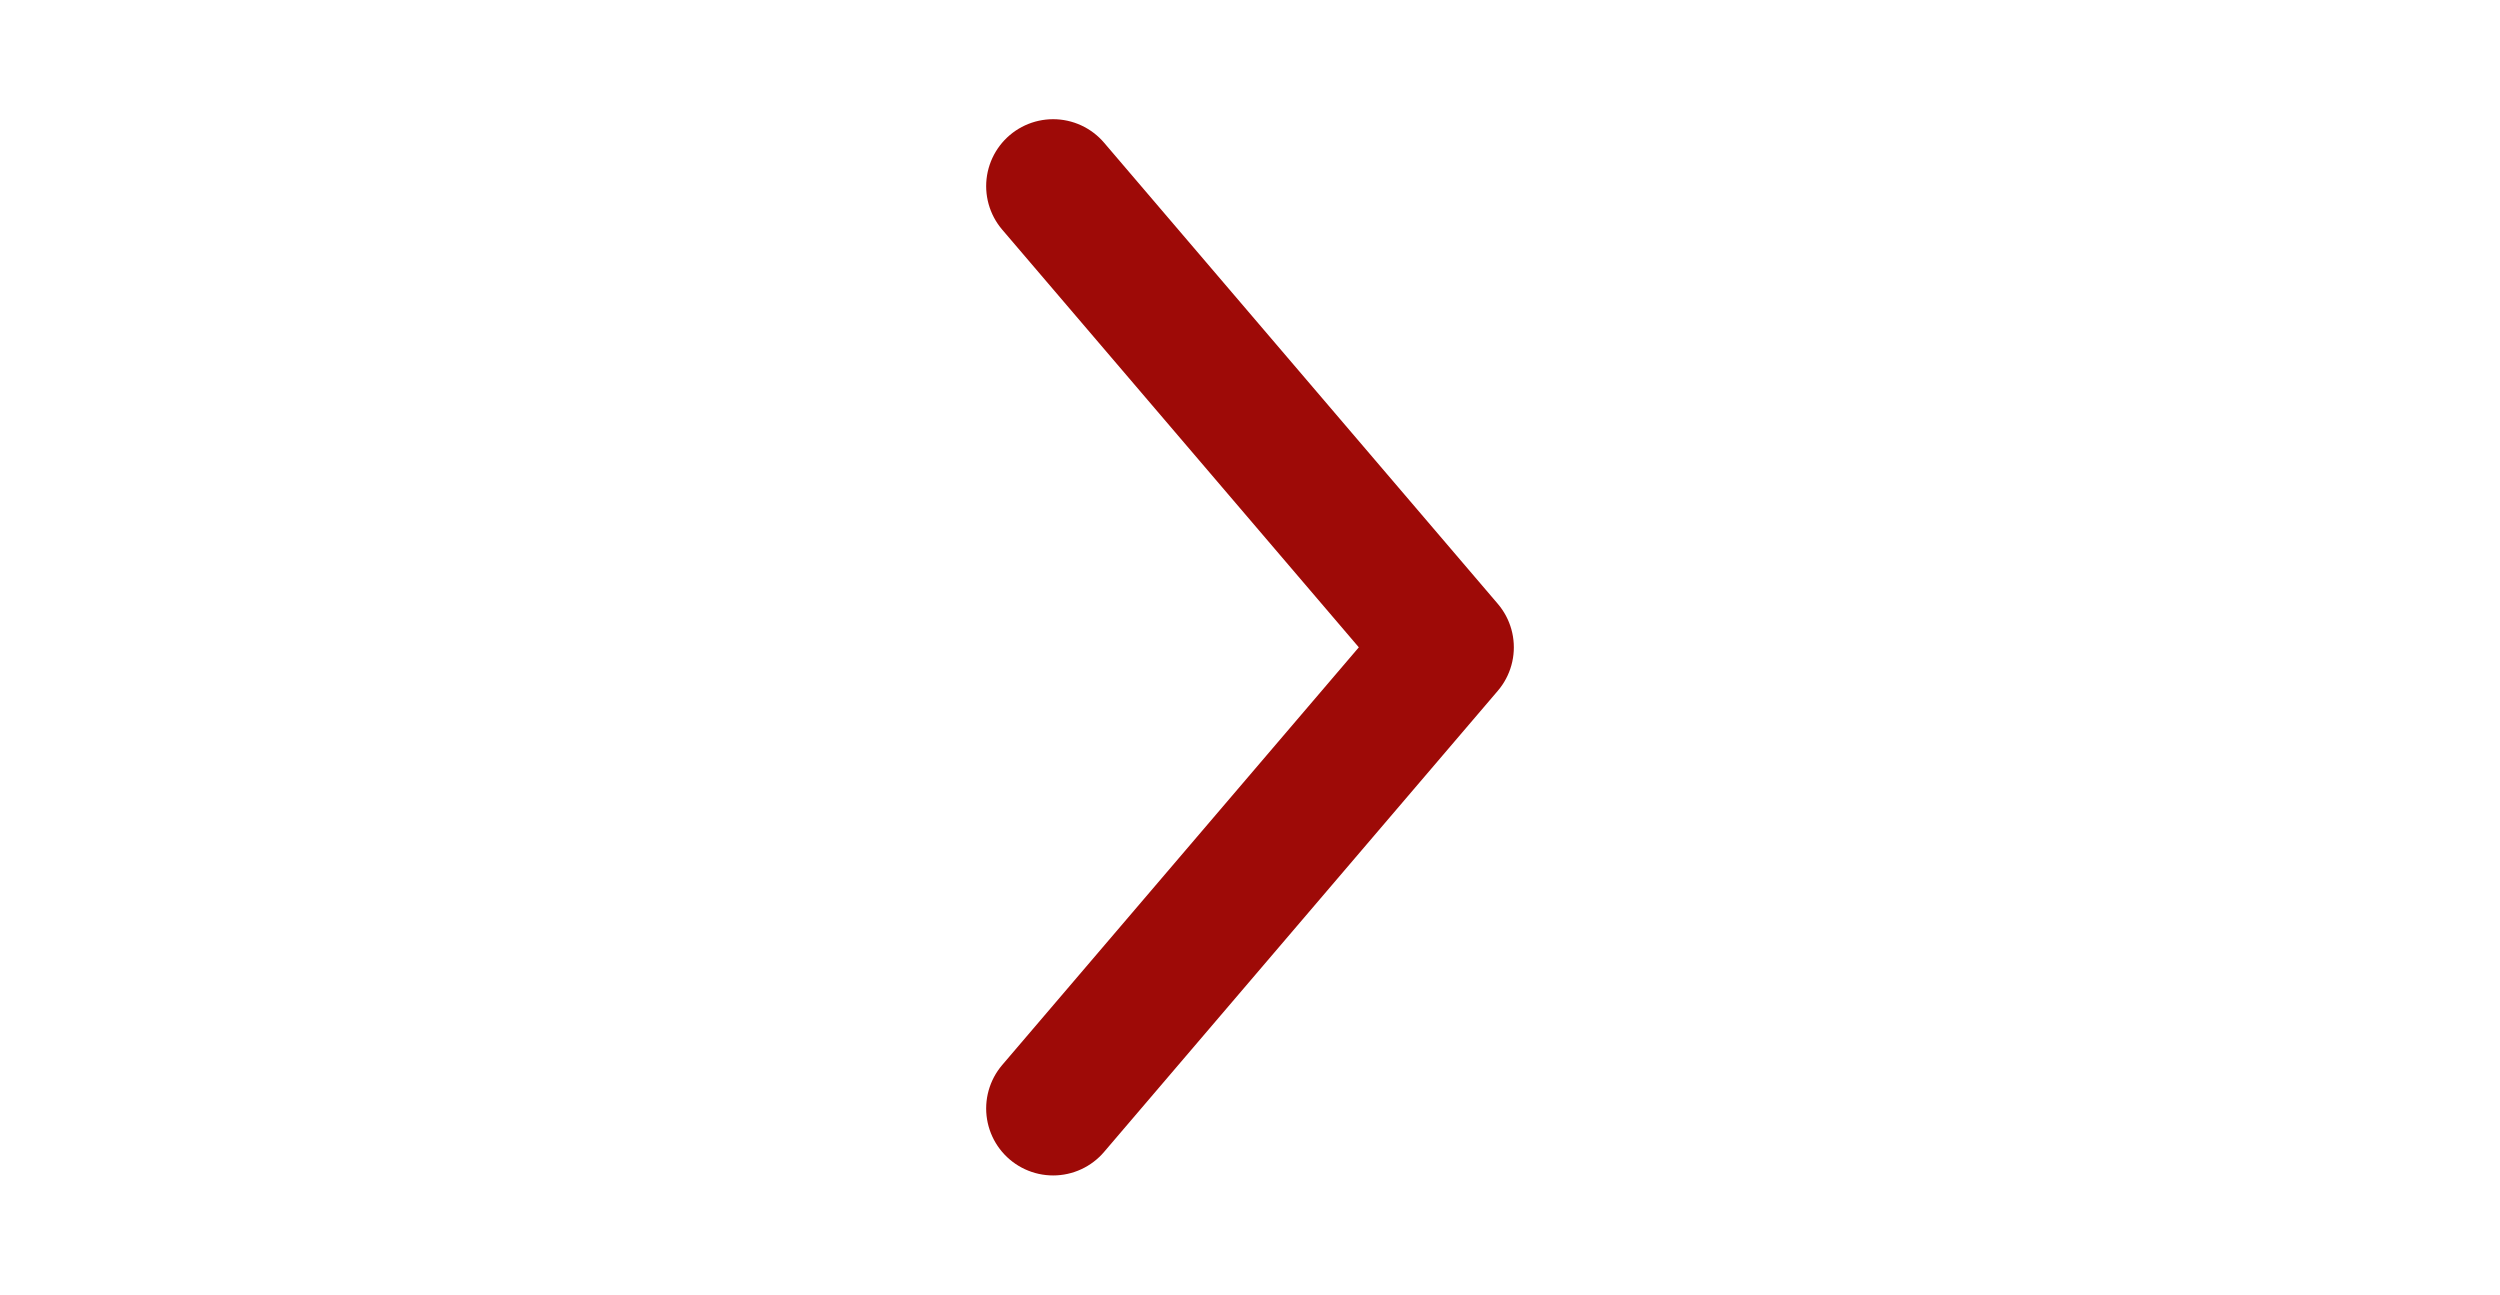
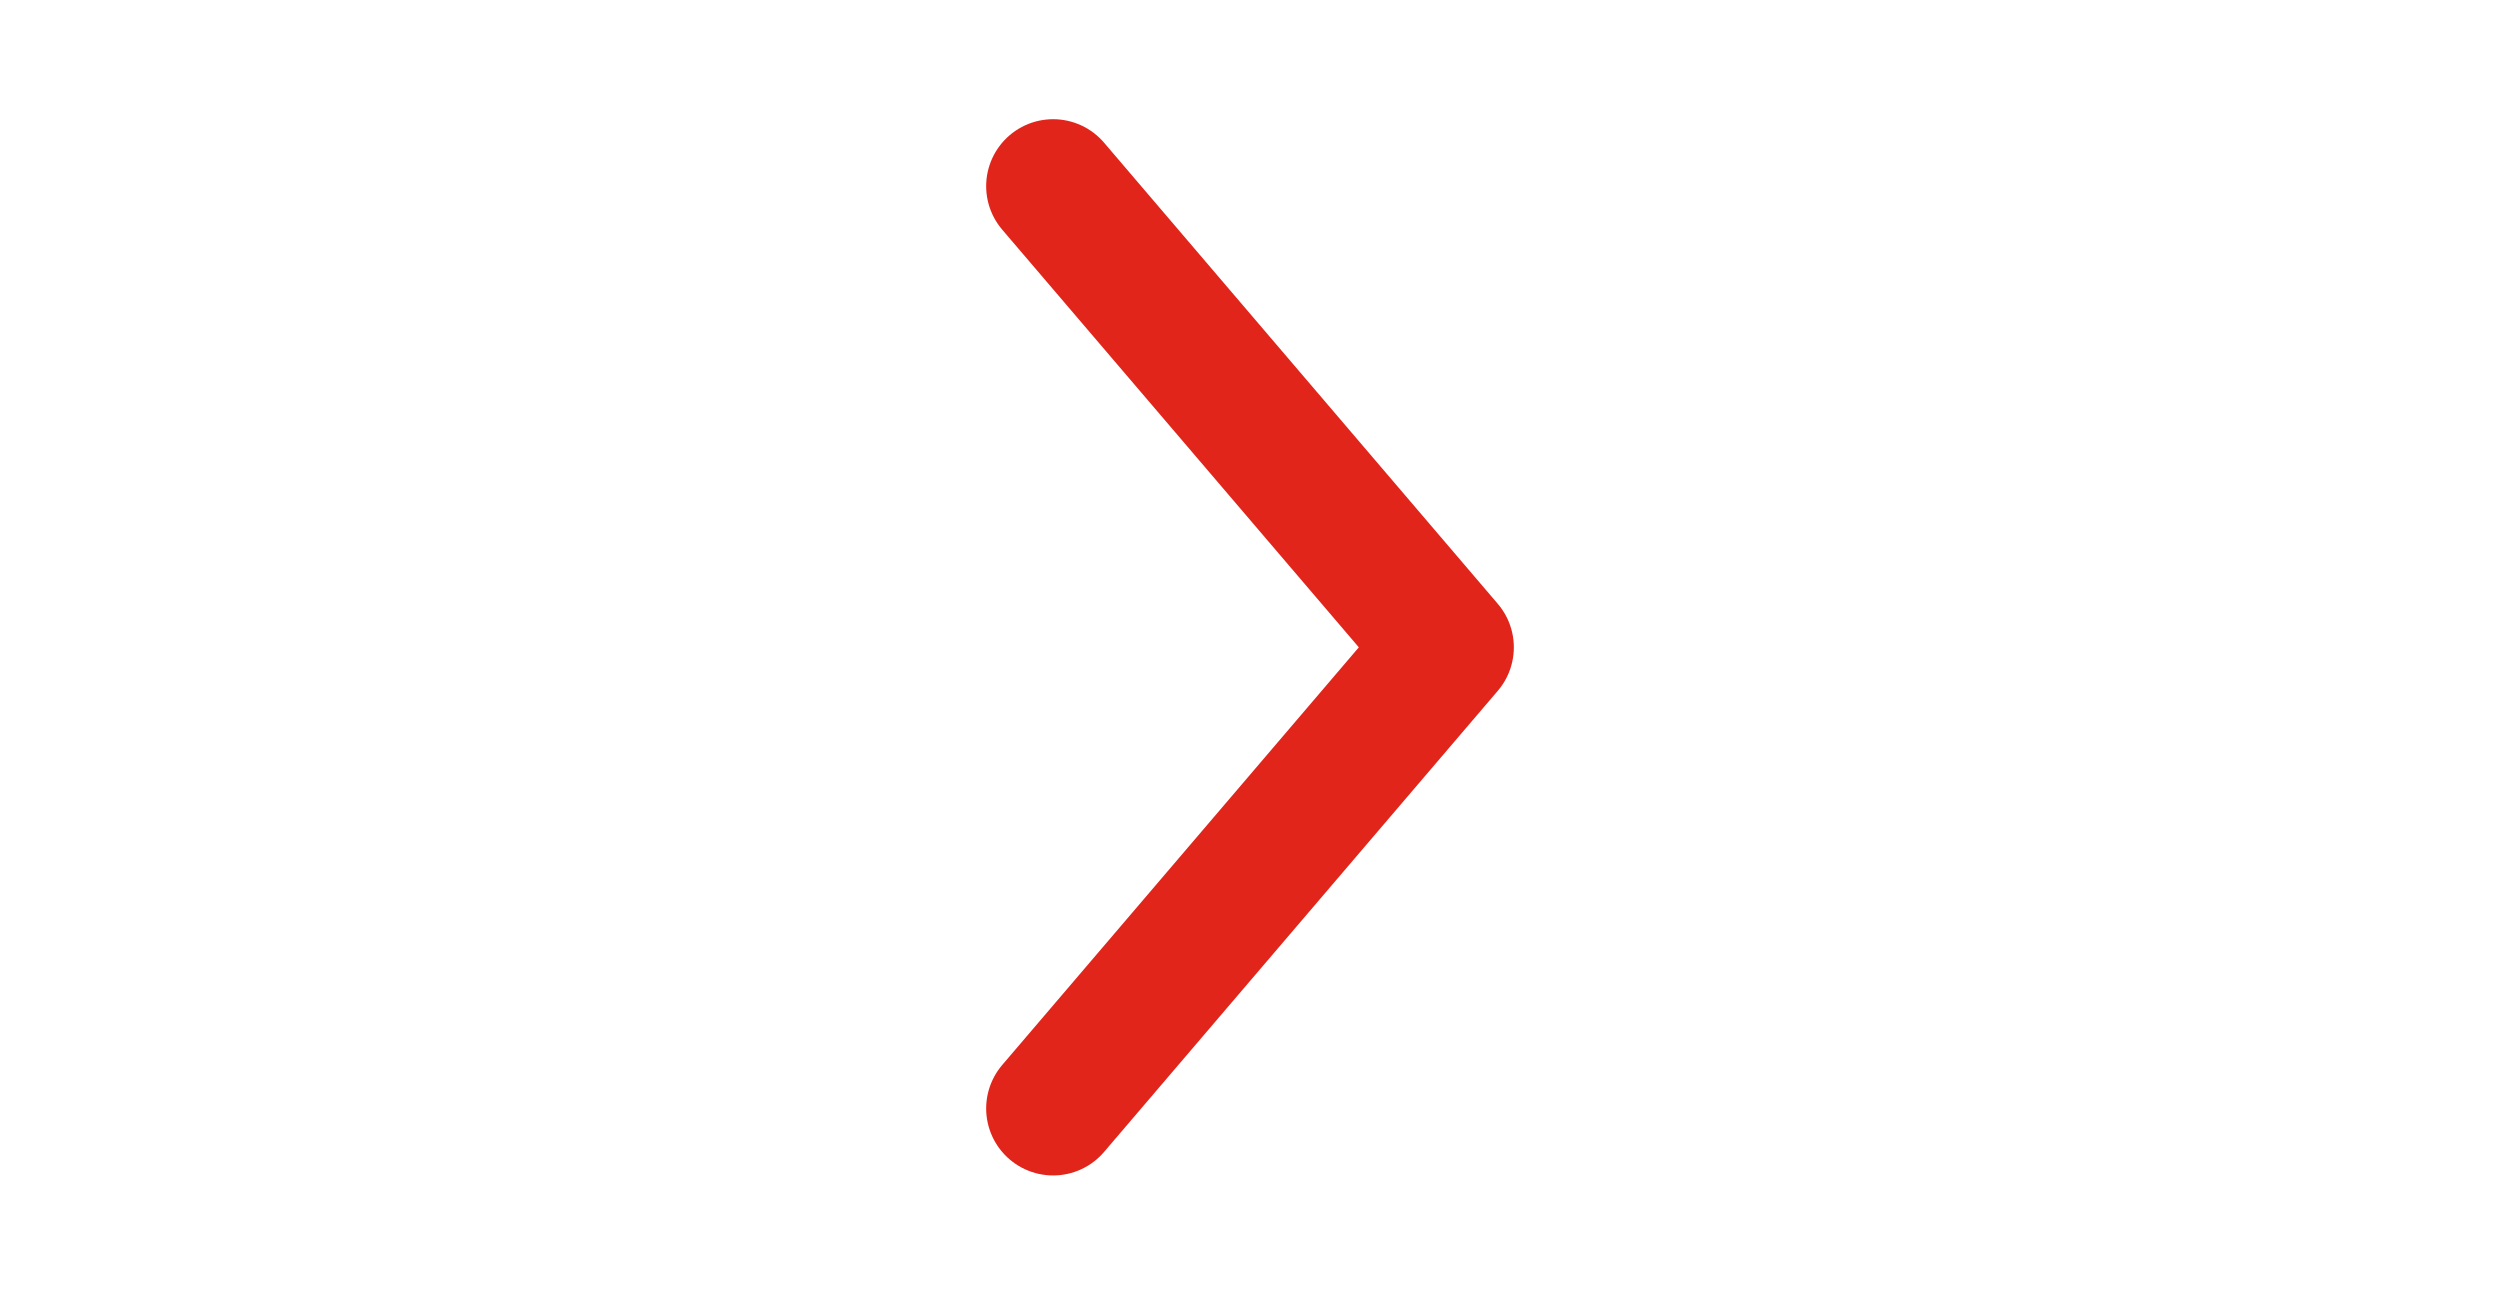
<svg xmlns="http://www.w3.org/2000/svg" id="Layer_1" version="1.1" viewBox="0 0 56 29">
  <defs>
    <style>
      .st0 {
        fill: none;
-         stroke: #9e0a07;
+         stroke: #e1251b;
        stroke-linecap: round;
        stroke-linejoin: round;
        stroke-width: 3px;
      }
    </style>
  </defs>
  <polyline class="st0" points="23.59 4.17 32.41 14.5 23.59 24.83" />
</svg>
